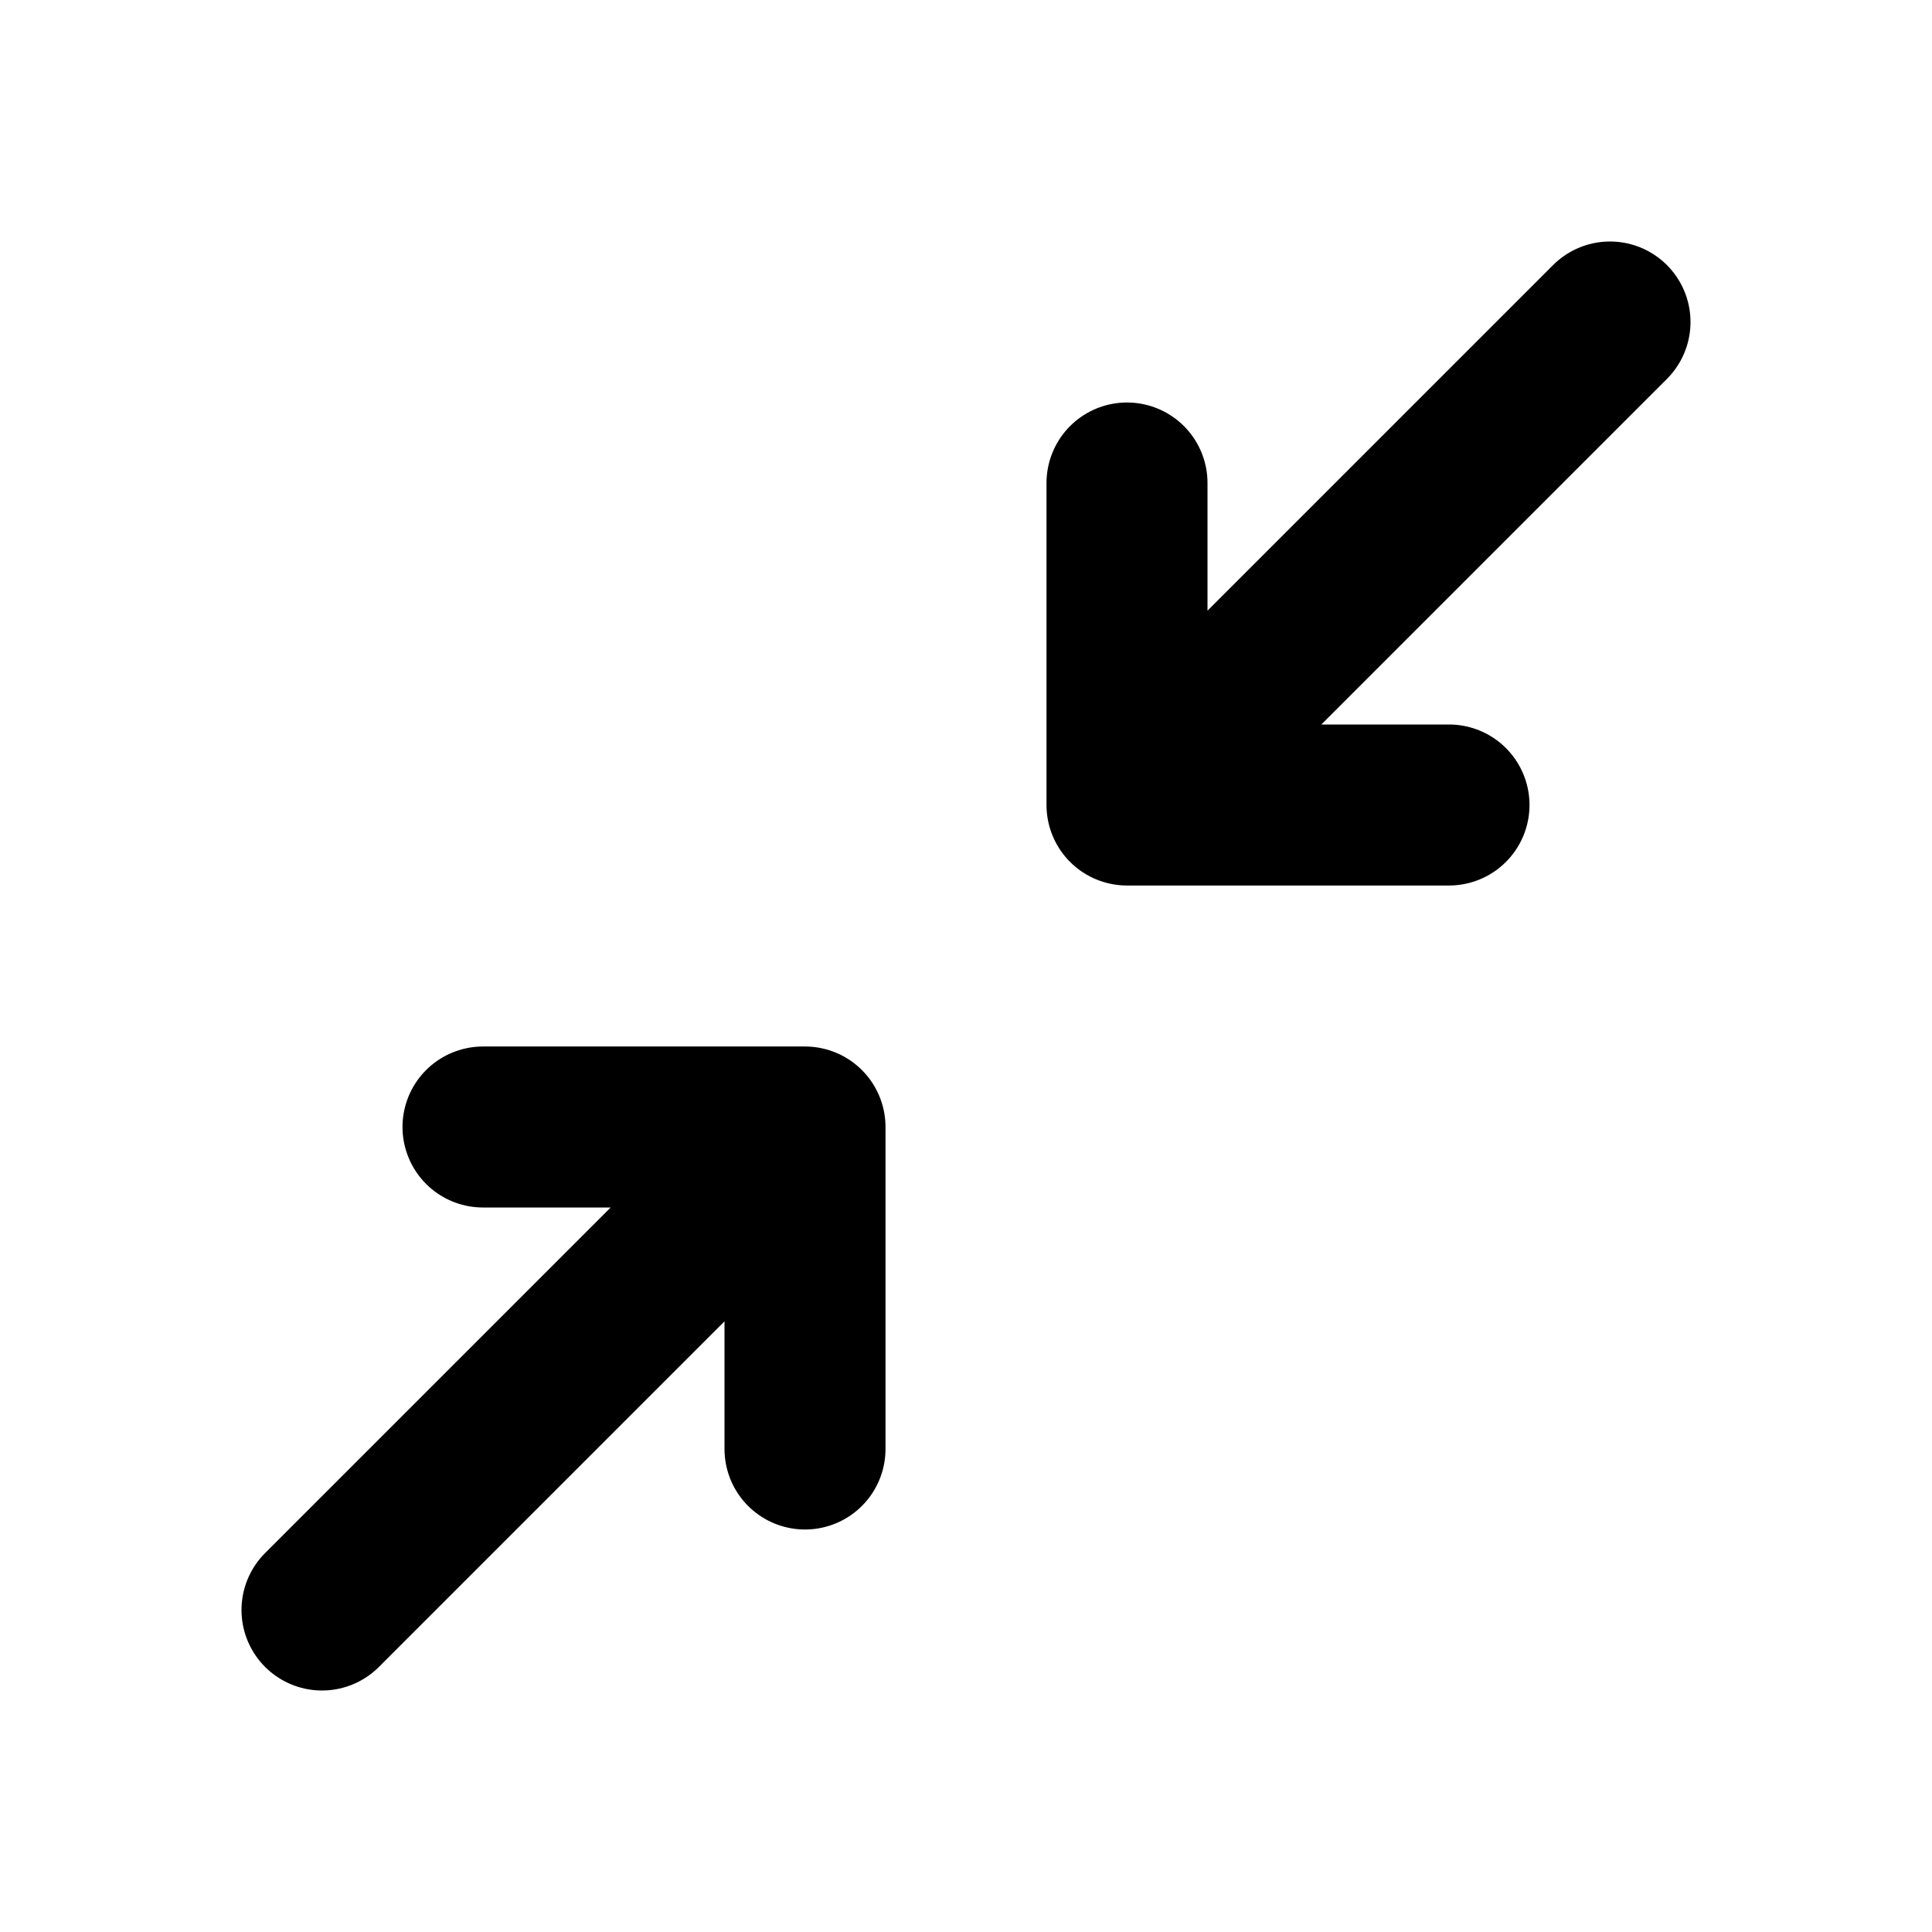
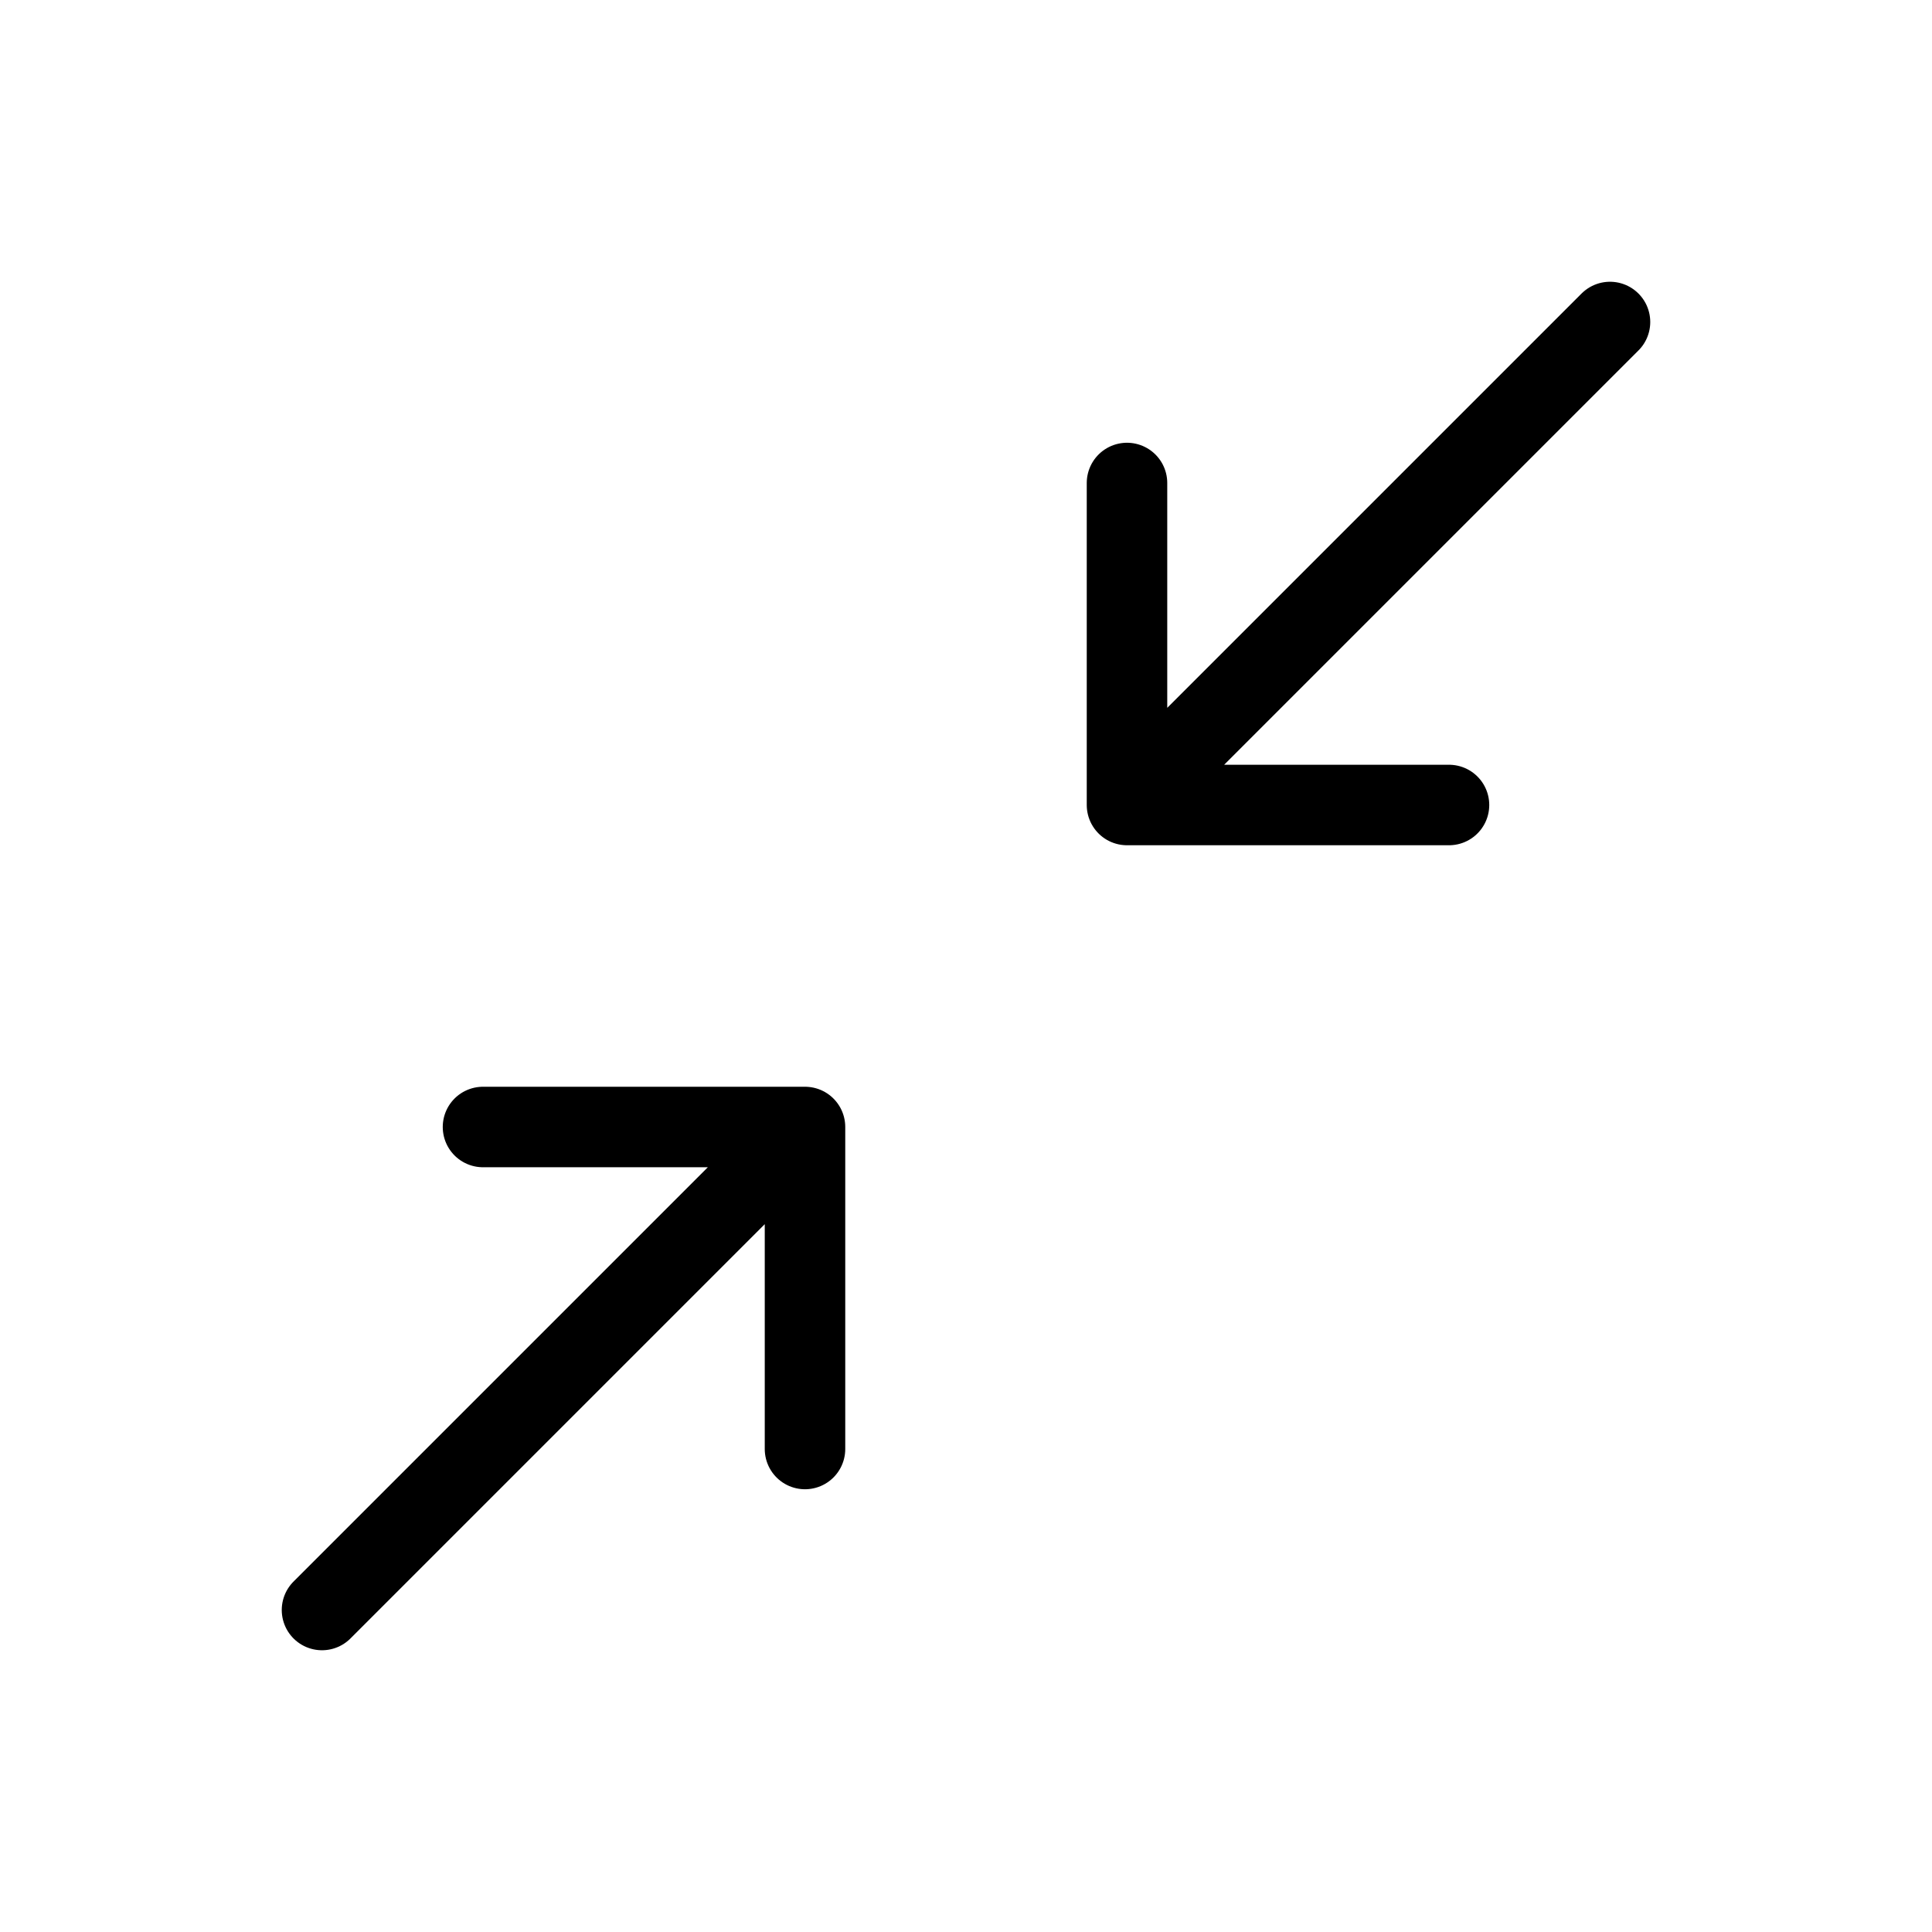
<svg xmlns="http://www.w3.org/2000/svg" width="24" height="24" viewBox="0 0 24 24" fill="none">
-   <path d="M14 6V10H18M14 10L20 4M10 18V14H6M10 14L4 20" stroke="currentColor" stroke-width="2" stroke-linecap="round" stroke-linejoin="round" />
+   <path d="M14 6V10H18M14 10L20 4M10 18V14H6M10 14L4 20" stroke="currentColor" stroke-linecap="round" stroke-linejoin="round" />
</svg>
